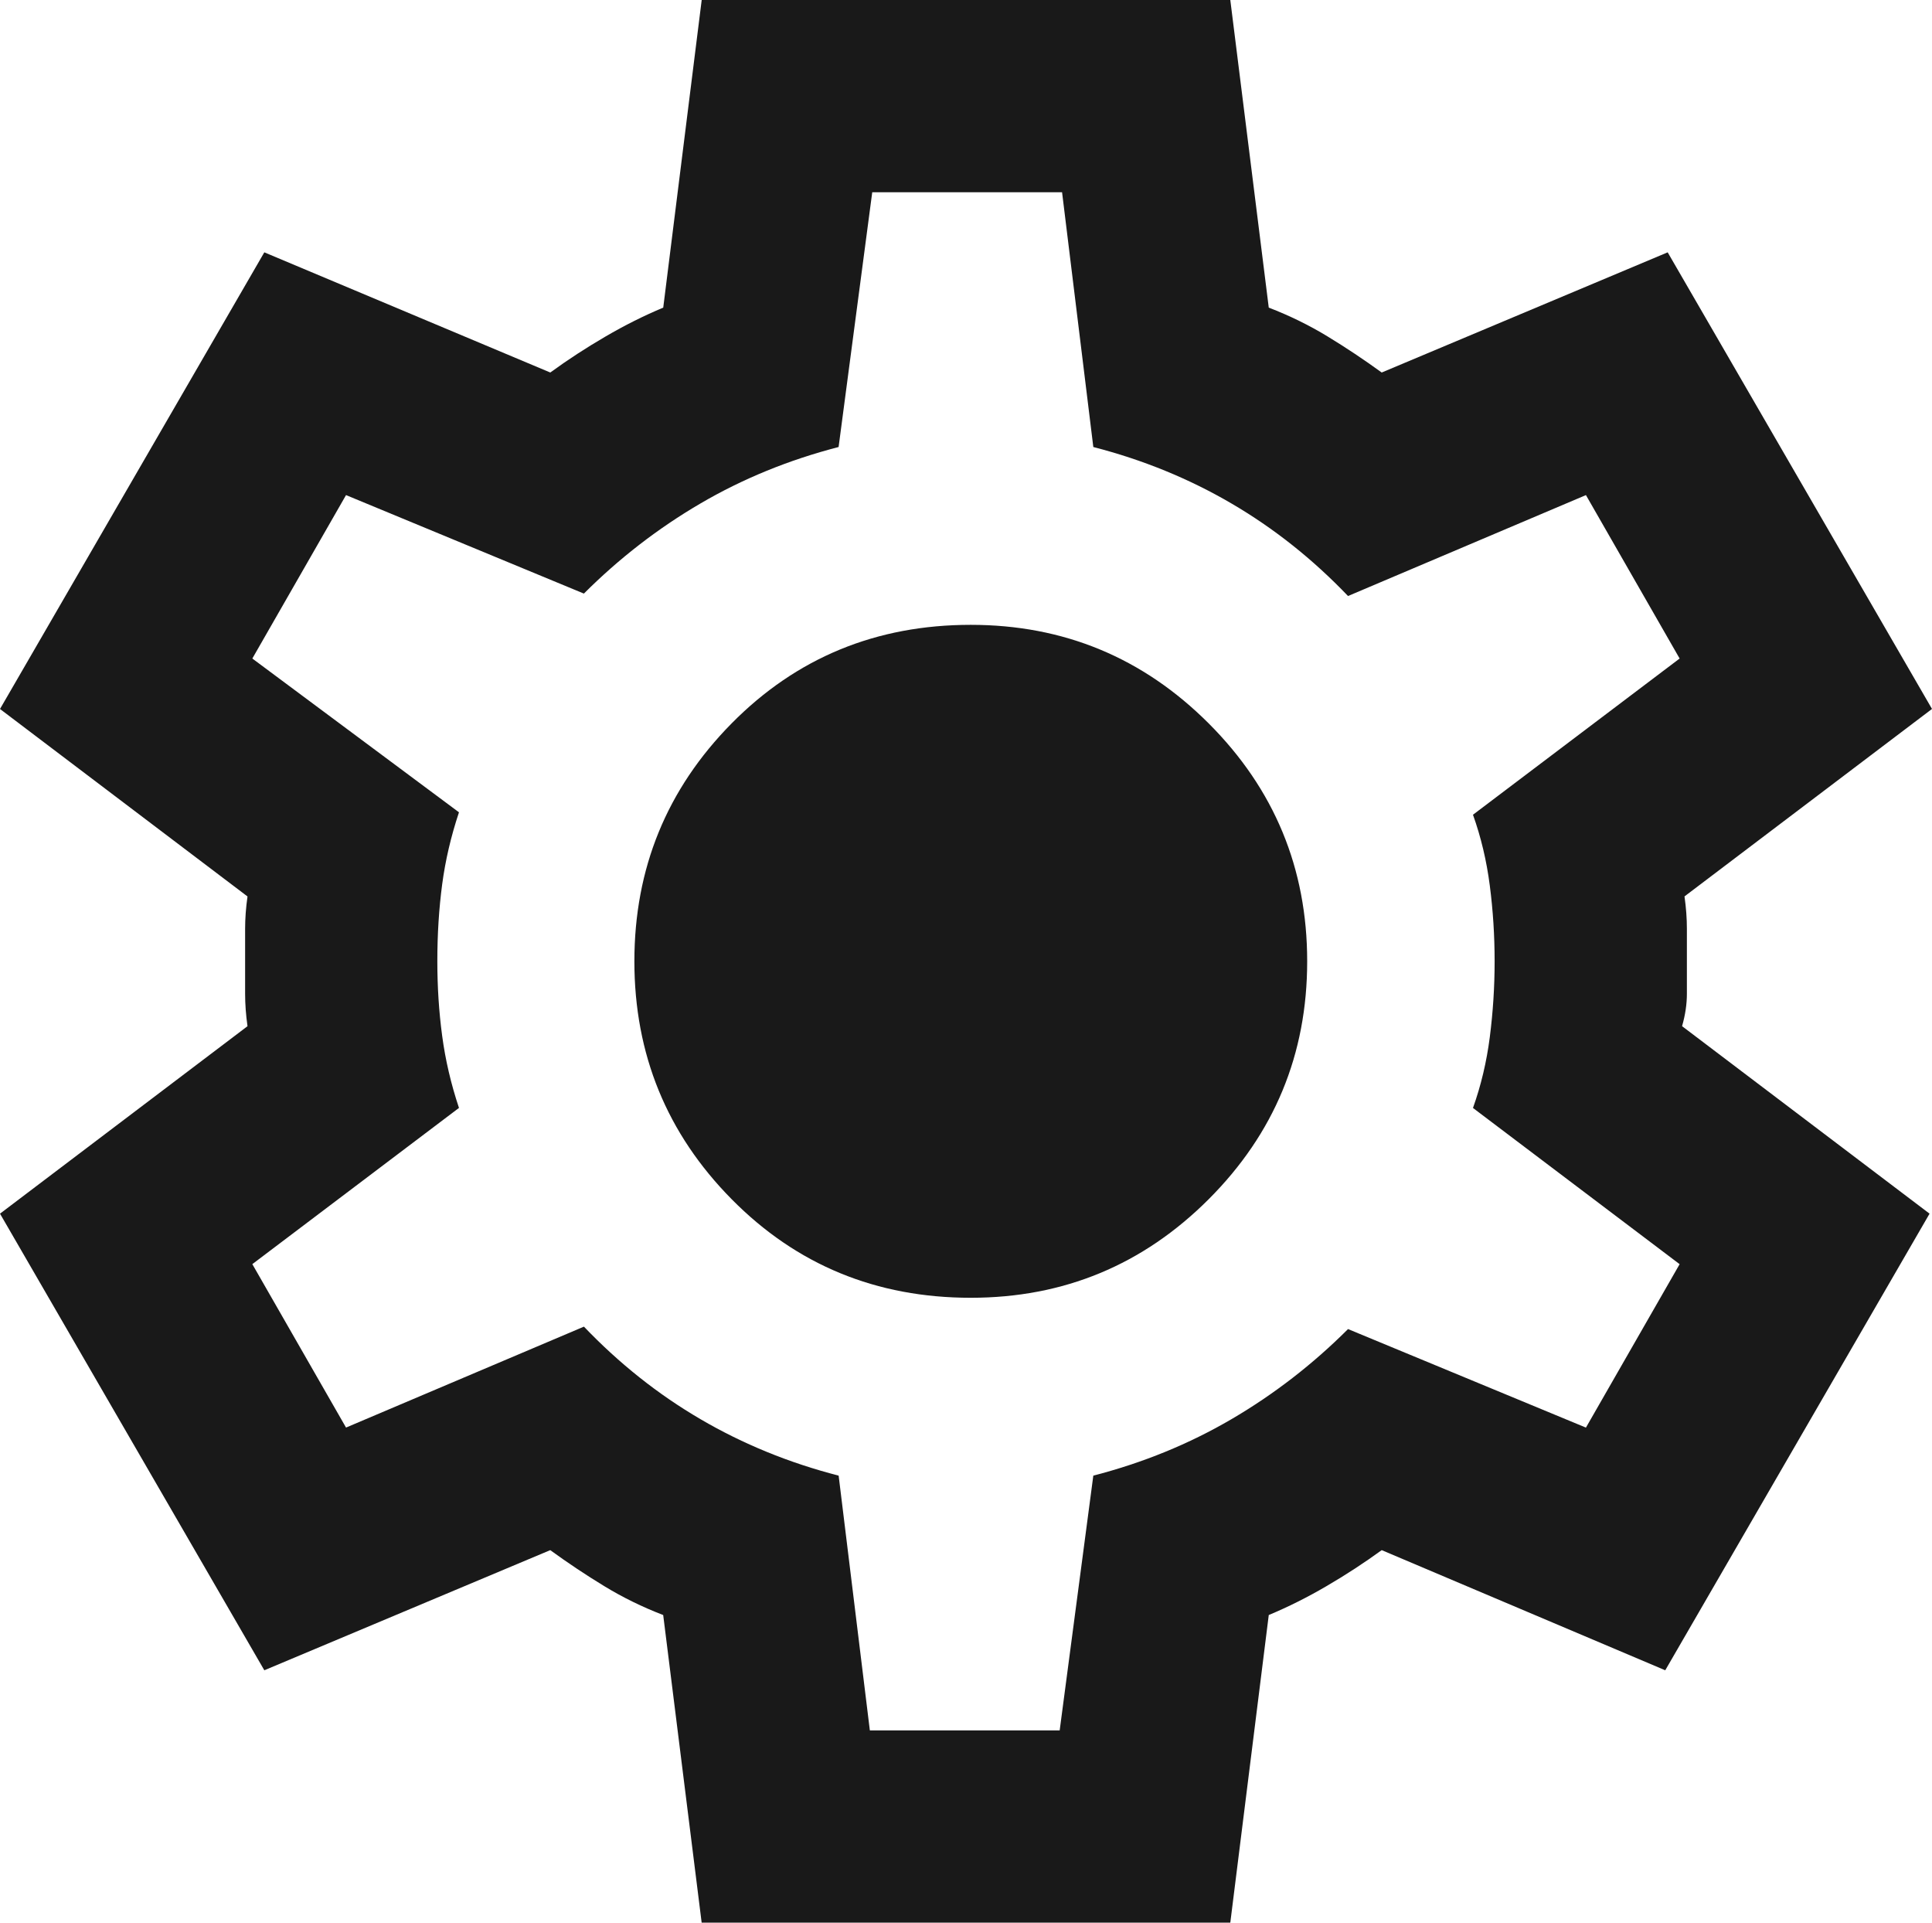
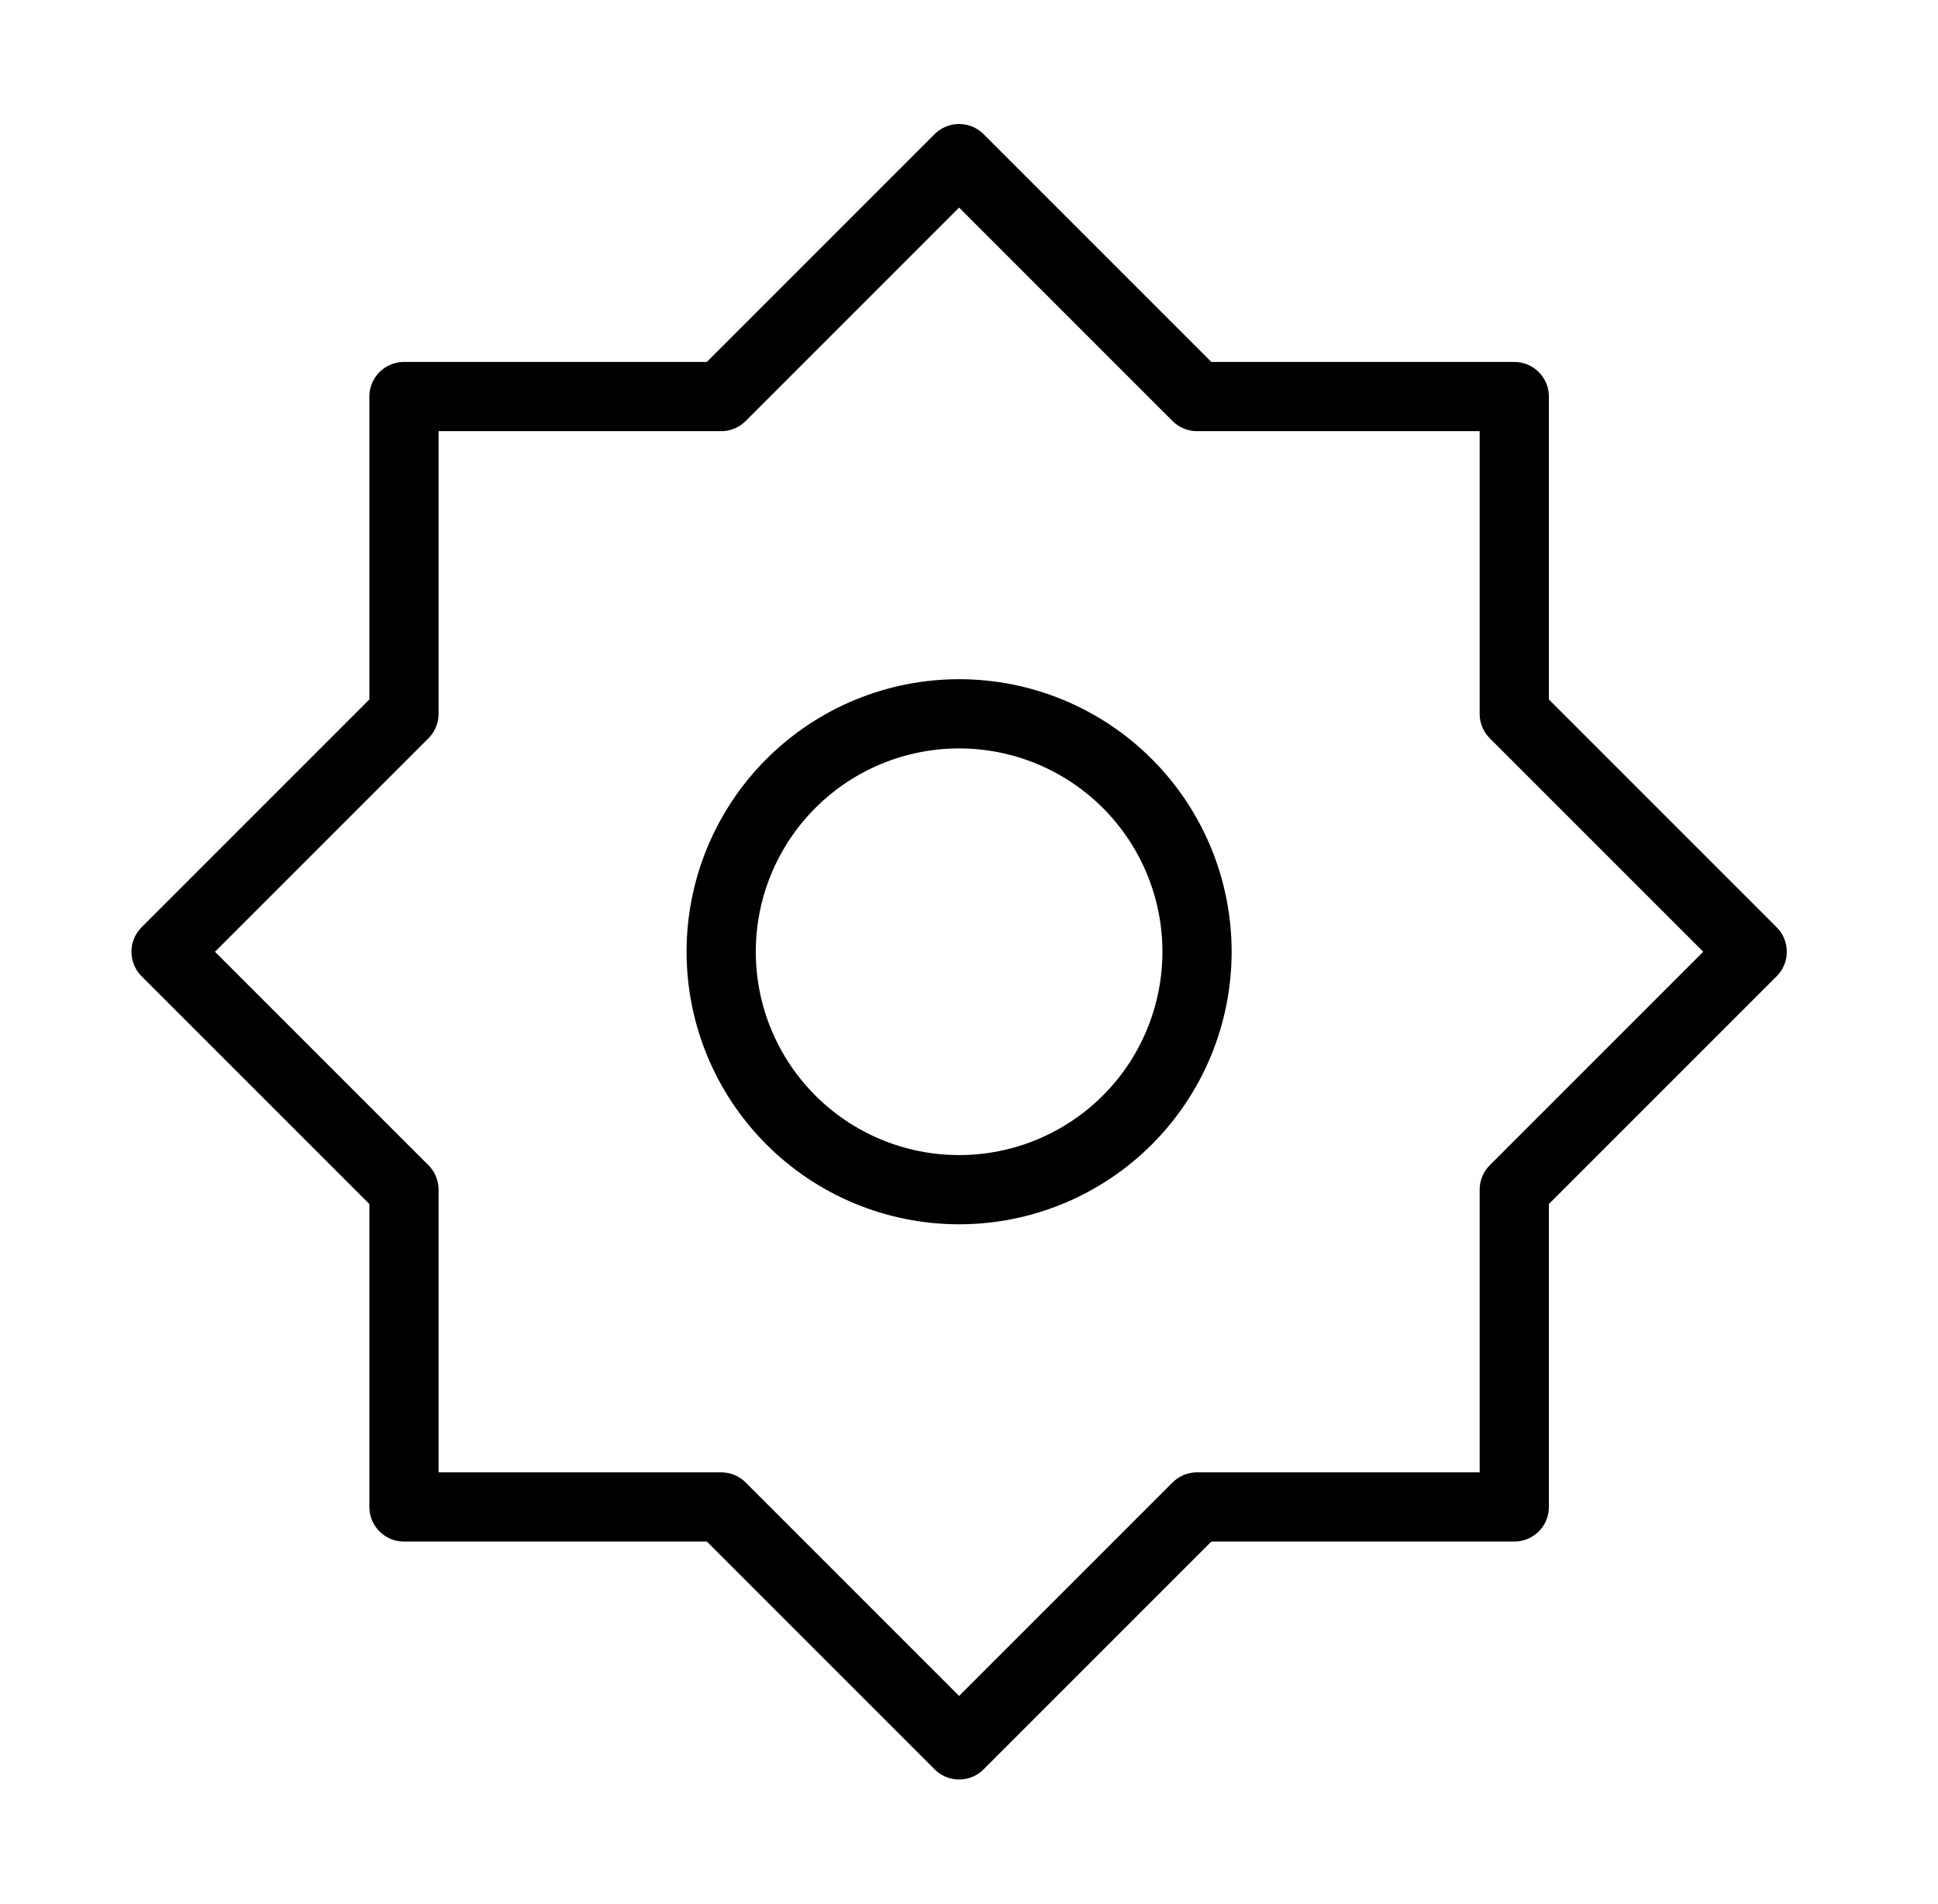
- <svg xmlns="http://www.w3.org/2000/svg" width="16.25mm" height="16.169mm" viewBox="0 0 16.25 16.169" version="1.1" id="svg1" xml:space="preserve">
-   <defs id="defs1">
-     <clipPath clipPathUnits="userSpaceOnUse" id="clipPath67-6">
-       <path d="M 0,0 H 428 V 926 H 0 Z" transform="translate(-356.6831,-19.58338)" id="path67-3" />
-     </clipPath>
-   </defs>
-   <g id="layer2" style="display:inline" transform="translate(-501.9253,-303.489)">
-     <path d="M 16.729,-1.9e-5 15.812,7.333 c -0.497,0.191 -0.964,0.42 -1.404,0.688 -0.439,0.267 -0.869,0.554 -1.289,0.859 L 6.302,6.016 0,16.901 5.901,21.37 C 5.863,21.637 5.844,21.895 5.844,22.143 v 1.547 c 0,0.248 0.019,0.506 0.057,0.773 L 0,28.932 6.302,39.818 13.12,36.953 c 0.42,0.306 0.859,0.592 1.318,0.859 0.458,0.267 0.917,0.497 1.375,0.688 l 0.917,7.333 H 29.333 L 30.25,38.5 c 0.497,-0.191 0.964,-0.42 1.404,-0.688 0.439,-0.267 0.869,-0.554 1.289,-0.859 l 6.818,2.865 6.302,-10.885 -5.901,-4.469 c 0.038,-0.267 0.057,-0.525 0.057,-0.773 v -1.547 c 0,-0.248 -0.038,-0.506 -0.115,-0.773 L 46.005,16.901 39.703,6.016 32.943,8.88 C 32.523,8.575 32.083,8.288 31.625,8.021 31.167,7.753 30.708,7.524 30.25,7.333 L 29.333,-1.9e-5 Z m 4.01,4.583 h 4.526 l 0.802,6.073 c 1.184,0.306 2.282,0.754 3.294,1.346 1.012,0.592 1.938,1.308 2.779,2.148 l 5.672,-2.349 2.234,3.896 -4.927,3.724 c 0.191,0.535 0.325,1.098 0.401,1.69 0.076,0.592 0.115,1.194 0.115,1.805 0,0.611 -0.038,1.213 -0.115,1.805 -0.076,0.592 -0.21,1.155 -0.401,1.69 l 4.927,3.724 -2.234,3.896 -5.672,-2.406 c -0.84,0.878 -1.766,1.614 -2.779,2.206 -1.012,0.592 -2.11,1.041 -3.294,1.346 l -0.745,6.073 h -4.526 l -0.802,-6.073 c -1.184,-0.306 -2.282,-0.754 -3.294,-1.346 -1.012,-0.592 -1.938,-1.308 -2.779,-2.148 L 8.25,34.031 6.016,30.135 10.943,26.469 c -0.191,-0.573 -0.325,-1.146 -0.401,-1.719 -0.076,-0.573 -0.115,-1.184 -0.115,-1.833 0,-0.611 0.038,-1.203 0.115,-1.776 0.076,-0.573 0.21,-1.146 0.401,-1.719 L 6.016,15.698 8.25,11.802 l 5.672,2.406 c 0.84,-0.878 1.766,-1.614 2.779,-2.206 1.012,-0.592 2.11,-1.041 3.294,-1.346 z m 2.406,10.313 c 2.215,0 4.106,0.783 5.672,2.349 1.566,1.566 2.349,3.457 2.349,5.672 0,2.215 -0.783,4.106 -2.349,5.672 -1.566,1.566 -3.457,2.349 -5.672,2.349 -2.253,0 -4.154,-0.783 -5.701,-2.349 C 15.898,27.023 15.125,25.132 15.125,22.917 c 0,-2.215 0.773,-4.106 2.32,-5.672 1.547,-1.566 3.447,-2.349 5.701,-2.349 z" style="display:inline;fill:#000000;fill-opacity:0.9;fill-rule:nonzero;stroke:none" transform="matrix(0.3527778,0,0,-0.3527778,501.9253,319.658)" clip-path="url(#clipPath67-6)" id="path117" />
-   </g>
+ <svg xmlns="http://www.w3.org/2000/svg" width="56" height="55" viewBox="0 0 56 55" fill="none">
+   <path d="M27.714 4.583L20.839 11.458H11.673V20.625L4.798 27.5L11.673 34.375V43.542H20.839L27.714 50.417L34.589 43.542H43.756V34.375L50.631 27.5L43.756 20.625V11.458H34.589L27.714 4.583Z" stroke="black" stroke-width="2" stroke-linejoin="round" />
+   <path d="M27.714 34.375C29.538 34.375 31.286 33.651 32.576 32.361C33.865 31.072 34.589 29.323 34.589 27.5C34.589 25.677 33.865 23.928 32.576 22.639C31.286 21.349 29.538 20.625 27.714 20.625C25.891 20.625 24.142 21.349 22.853 22.639C21.564 23.928 20.839 25.677 20.839 27.5C20.839 29.323 21.564 31.072 22.853 32.361C24.142 33.651 25.891 34.375 27.714 34.375Z" stroke="black" stroke-width="2" stroke-linejoin="round" />
</svg>
